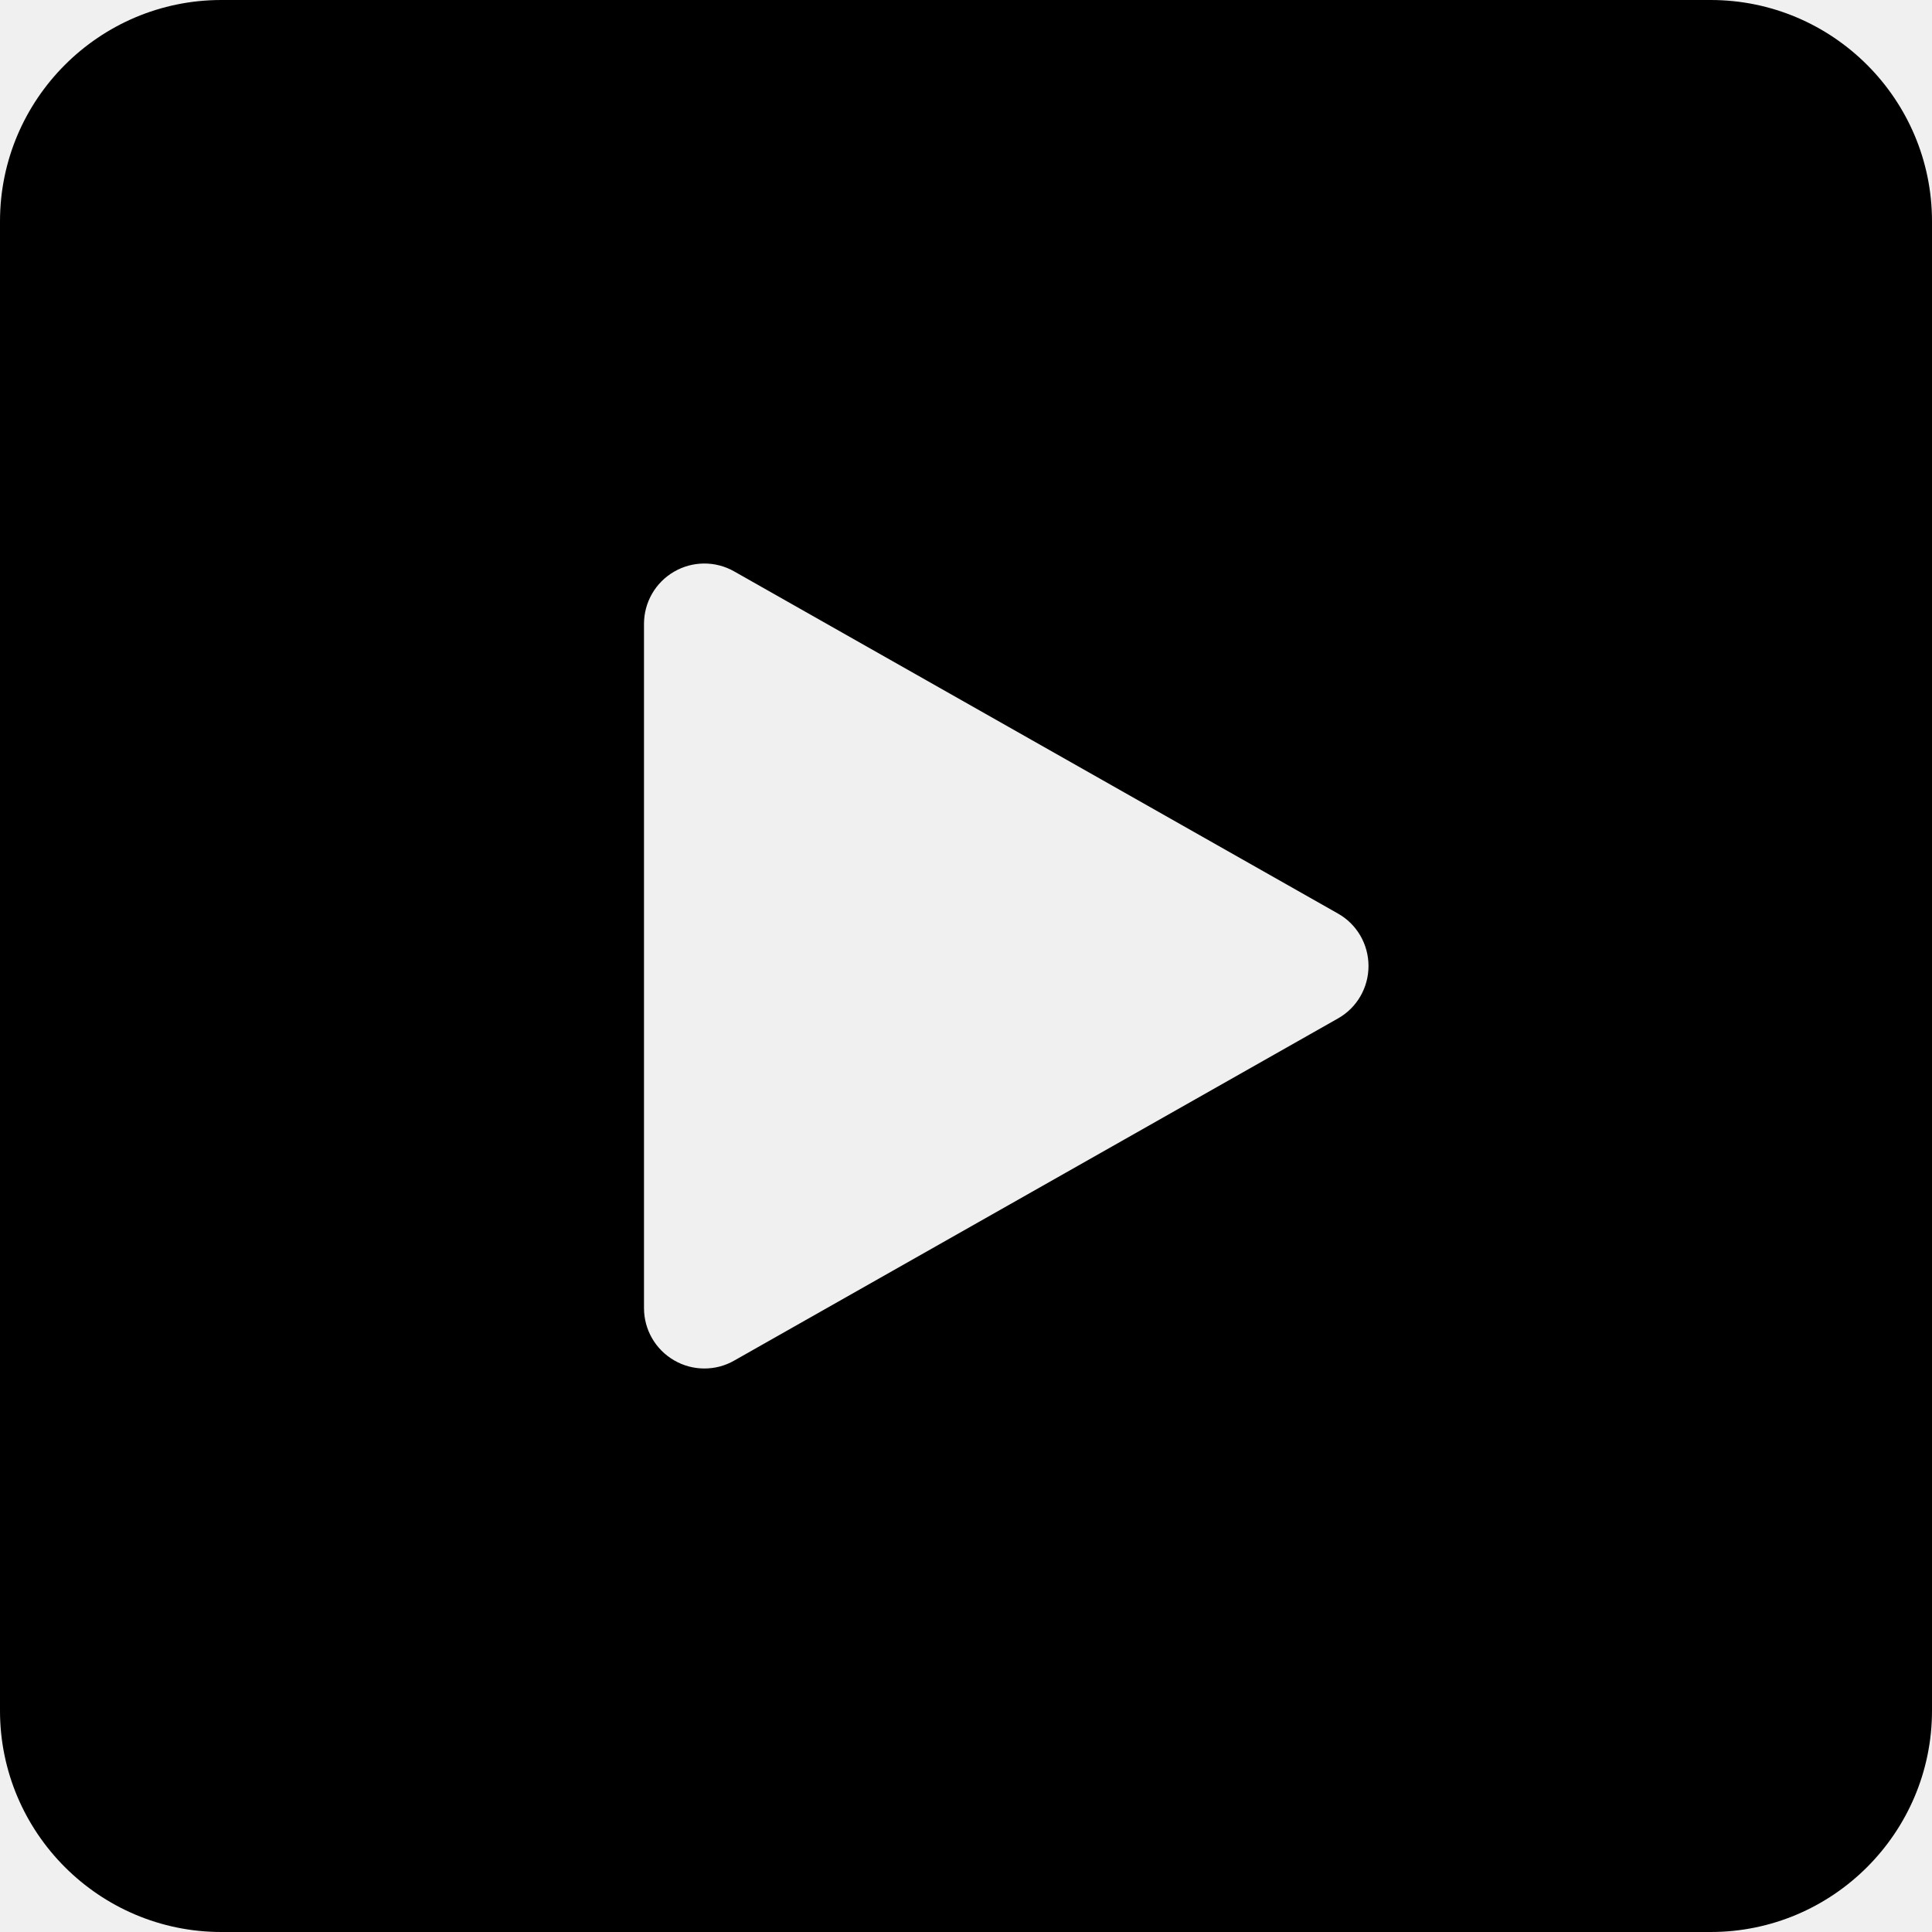
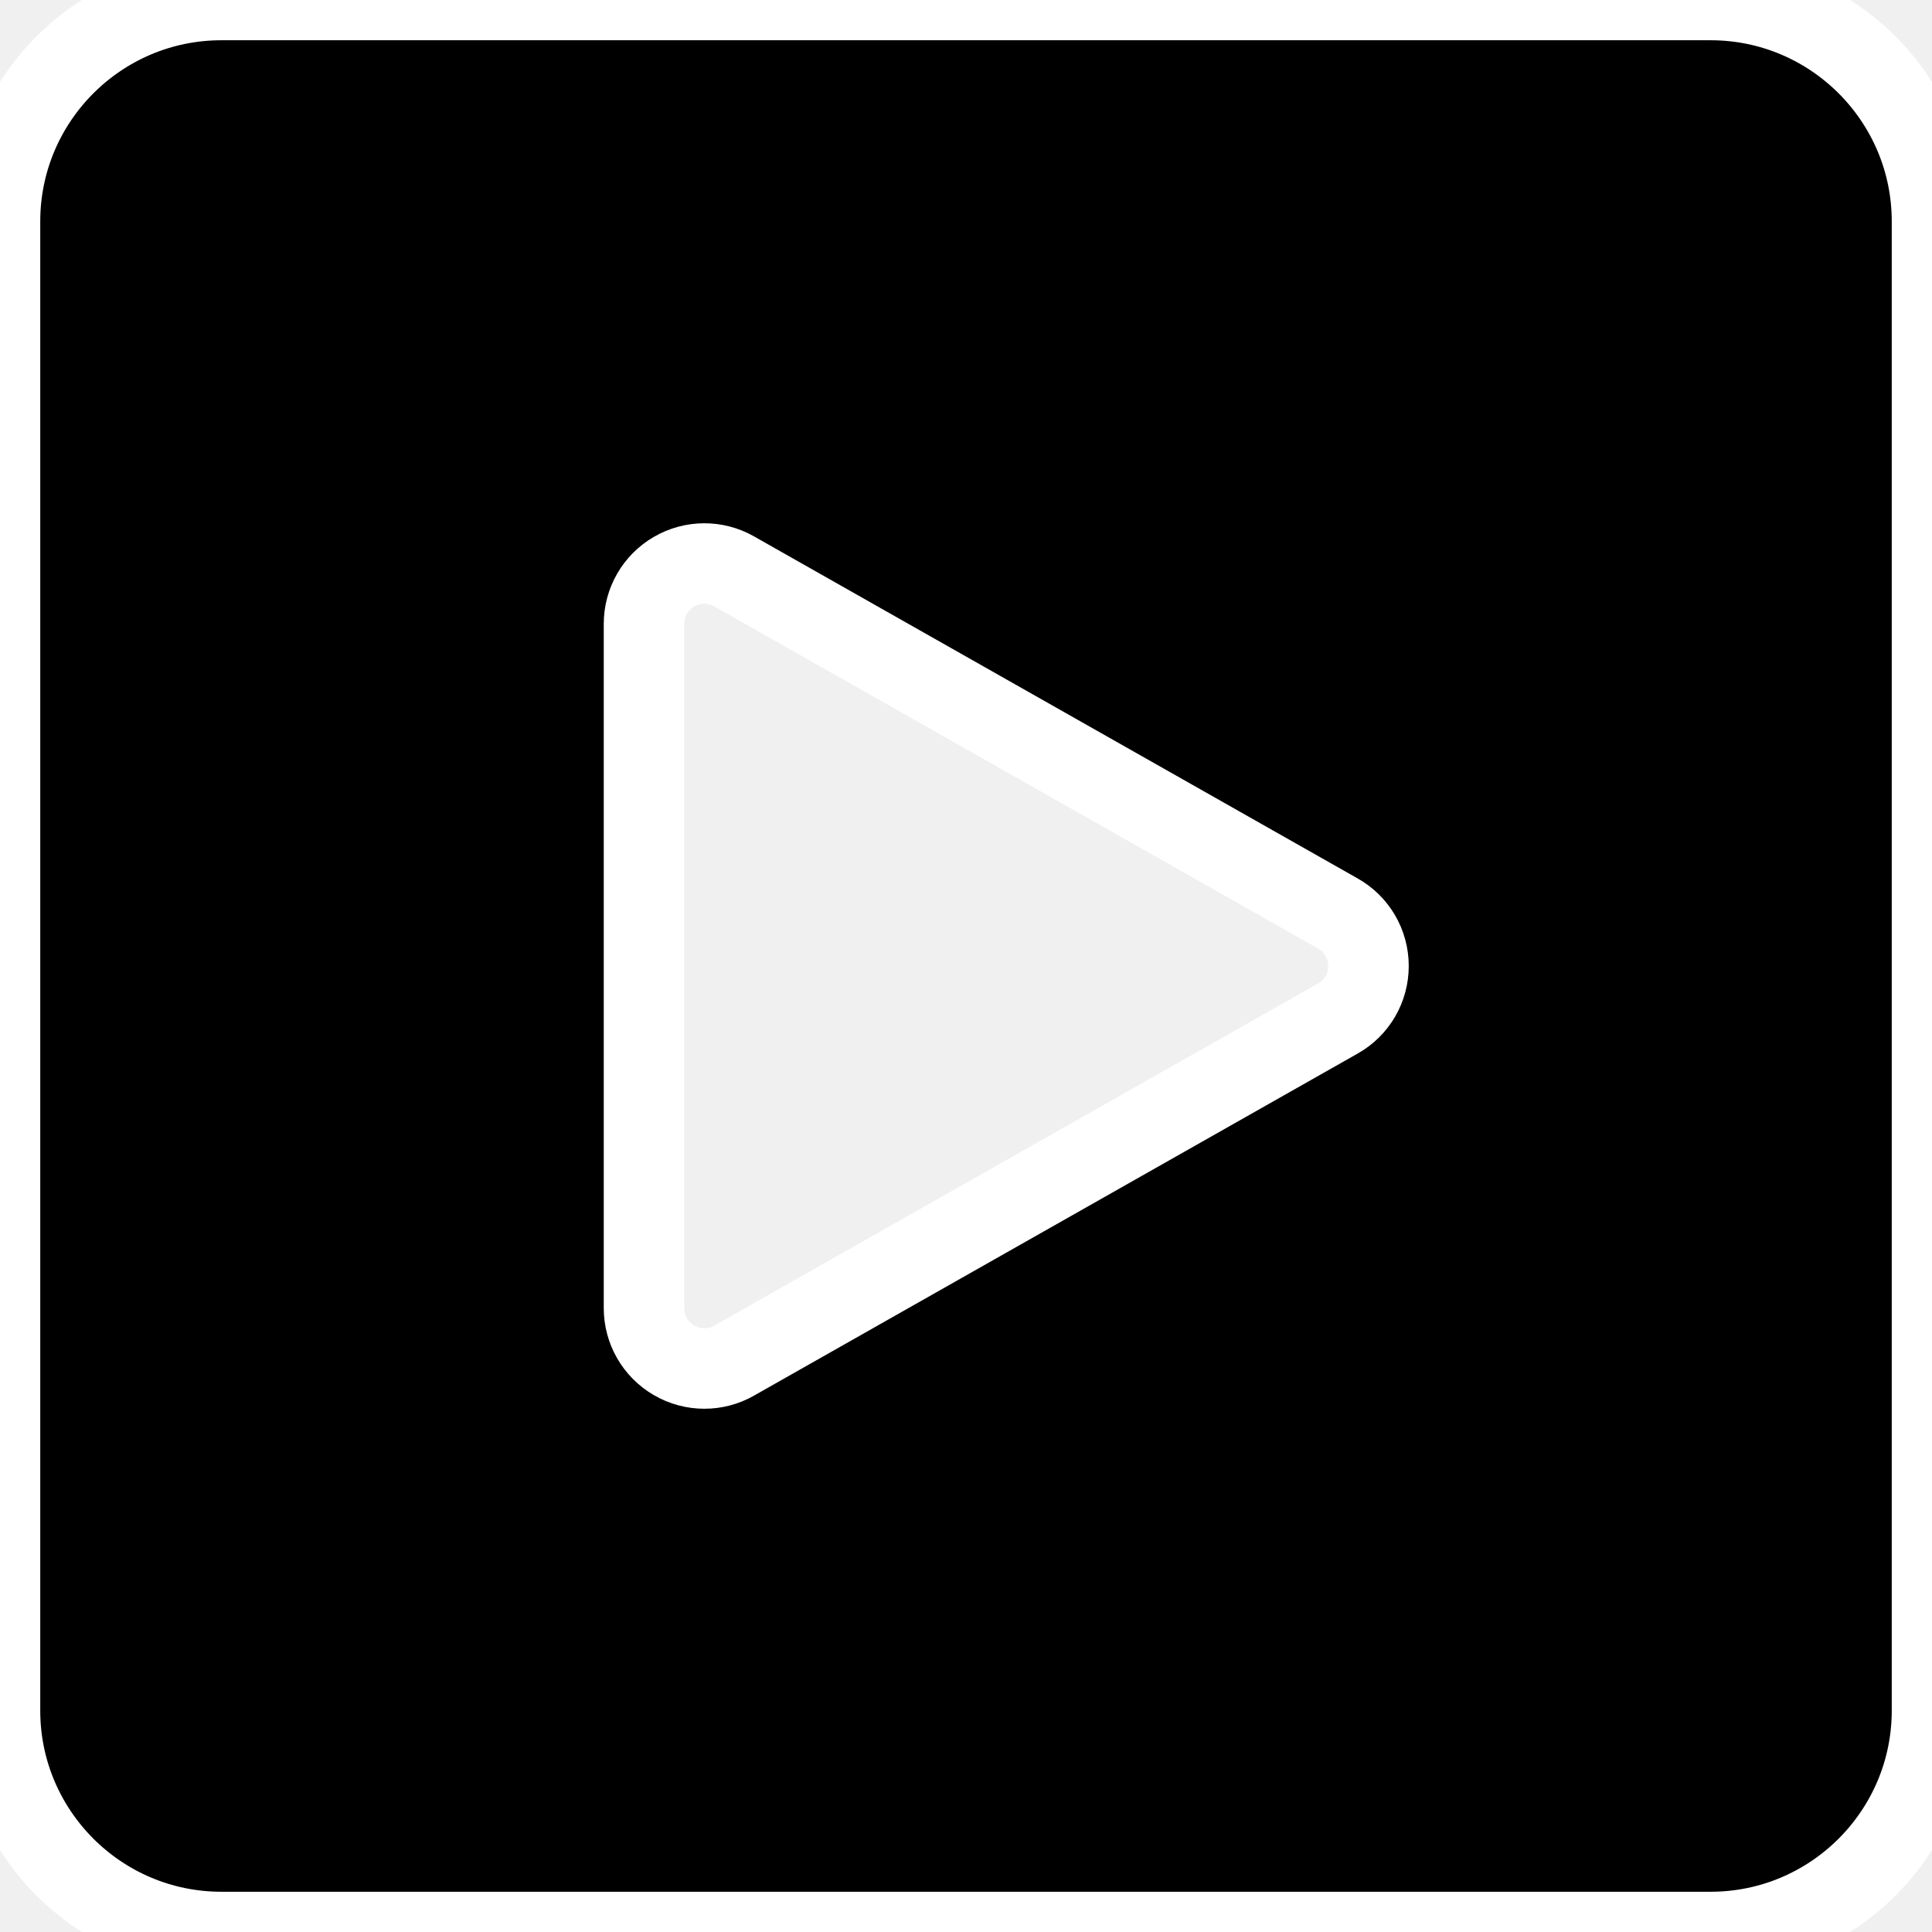
- <svg xmlns="http://www.w3.org/2000/svg" enable-background="new 0 0 24 24" height="512" viewBox="0 0 24 24" width="512">
+ <svg xmlns="http://www.w3.org/2000/svg" enable-background="new 0 0 24 24" height="512" stroke="white" viewBox="0 0 24 24" width="512">
  <path d="m21.25 0h-18.5c-1.517 0-2.75 1.233-2.75 2.75v18.5c0 1.517 1.233 2.75 2.75 2.75h18.5c1.517 0 2.75-1.233 2.75-2.75v-18.5c0-1.517-1.233-2.75-2.75-2.75zm-4.63 12.652-7.5 4.25c-.115.066-.243.098-.37.098-.13 0-.261-.034-.377-.102-.231-.134-.373-.381-.373-.648v-8.5c0-.267.142-.514.373-.648.23-.134.515-.136.747-.004l7.5 4.25c.235.132.38.381.38.652s-.145.52-.38.652z" />
</svg>
